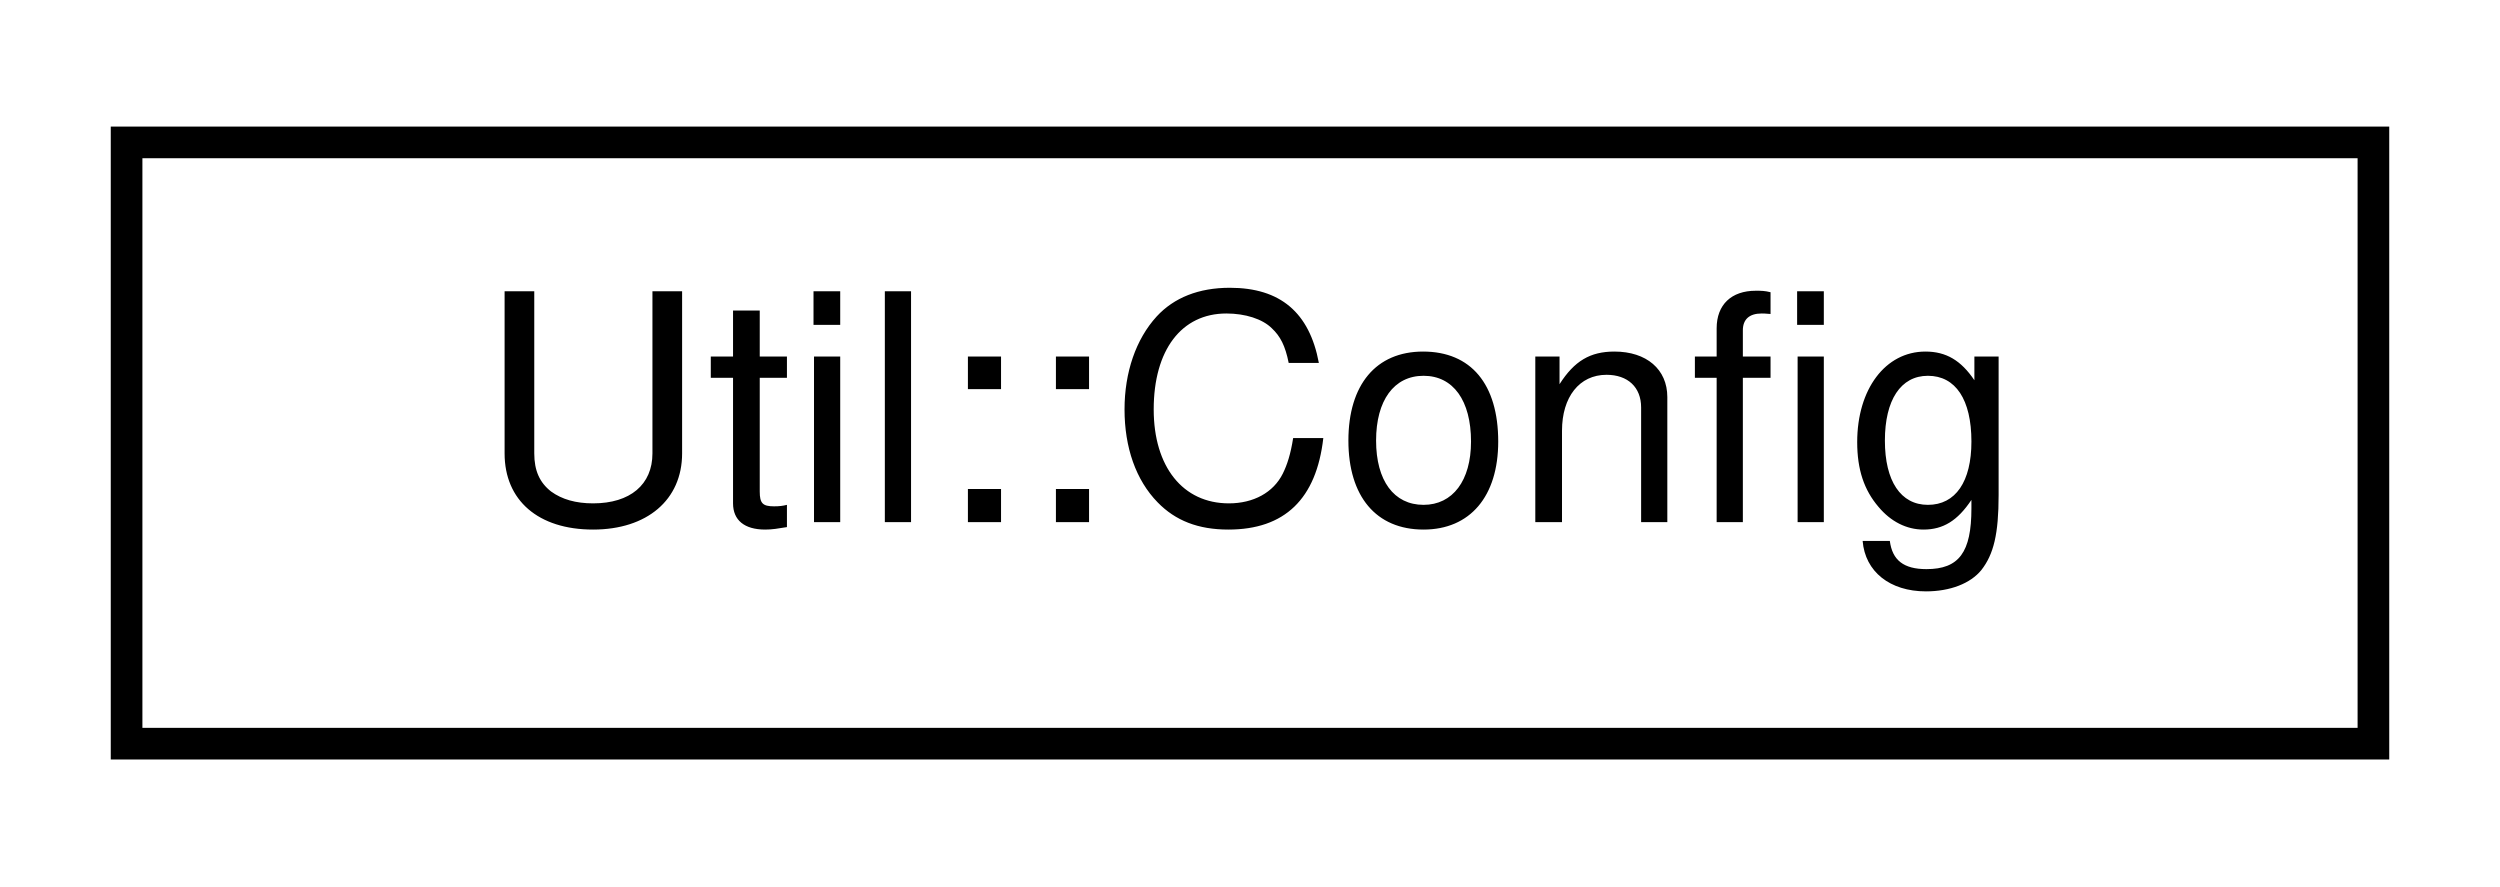
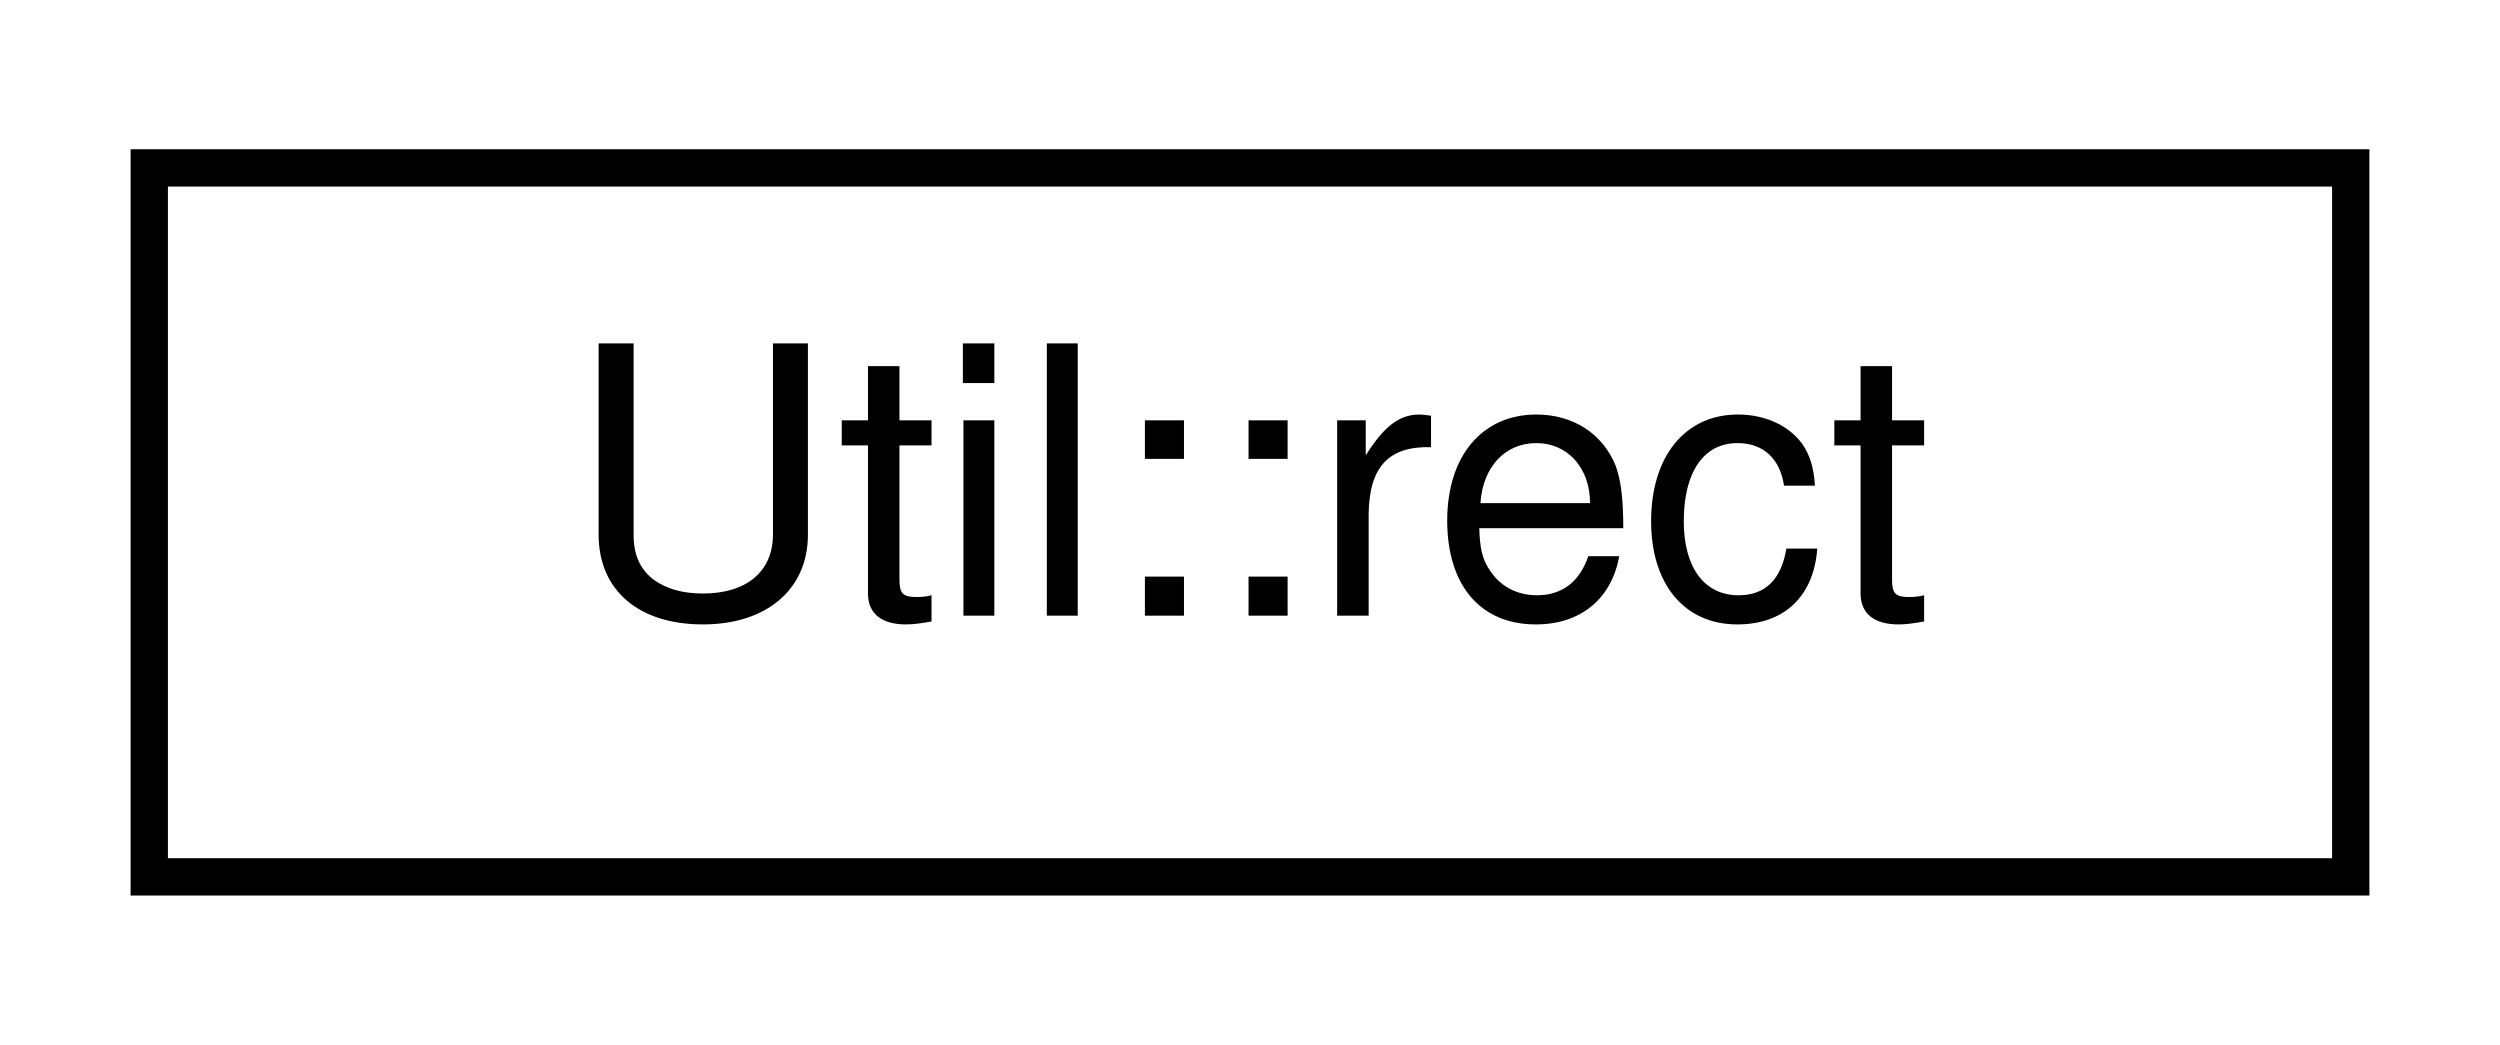
- <svg xmlns="http://www.w3.org/2000/svg" xmlns:xlink="http://www.w3.org/1999/xlink" width="79pt" height="28pt" viewBox="0.00 0.00 79.00 28.00">
+ <svg xmlns="http://www.w3.org/2000/svg" xmlns:xlink="http://www.w3.org/1999/xlink" width="67pt" height="28pt" viewBox="0.00 0.00 67.00 28.00">
  <g id="graph0" class="graph" transform="scale(1 1) rotate(0) translate(4 24)">
    <g id="node1" class="node">
      <g id="a_node1">
-         <a xlink:href="structUtil_1_1Config.html" target="_top" xlink:title=" ">
-           <polygon fill="none" stroke="black" points="0,-0.5 0,-19.5 71,-19.5 71,-0.5 0,-0.5" />
-           <text text-anchor="middle" x="35.5" y="-7.5" font-family="Helvetica,sans-Serif" font-size="10.00">Util::Config</text>
+         <a xlink:href="structUtil_1_1rect.html" target="_top" xlink:title=" ">
+           <polygon fill="none" stroke="black" points="0,-0.5 0,-19.5 59,-19.5 59,-0.5 0,-0.5" />
+           <text text-anchor="middle" x="29.5" y="-7.5" font-family="Helvetica,sans-Serif" font-size="10.00">Util::rect</text>
        </a>
      </g>
    </g>
  </g>
</svg>
